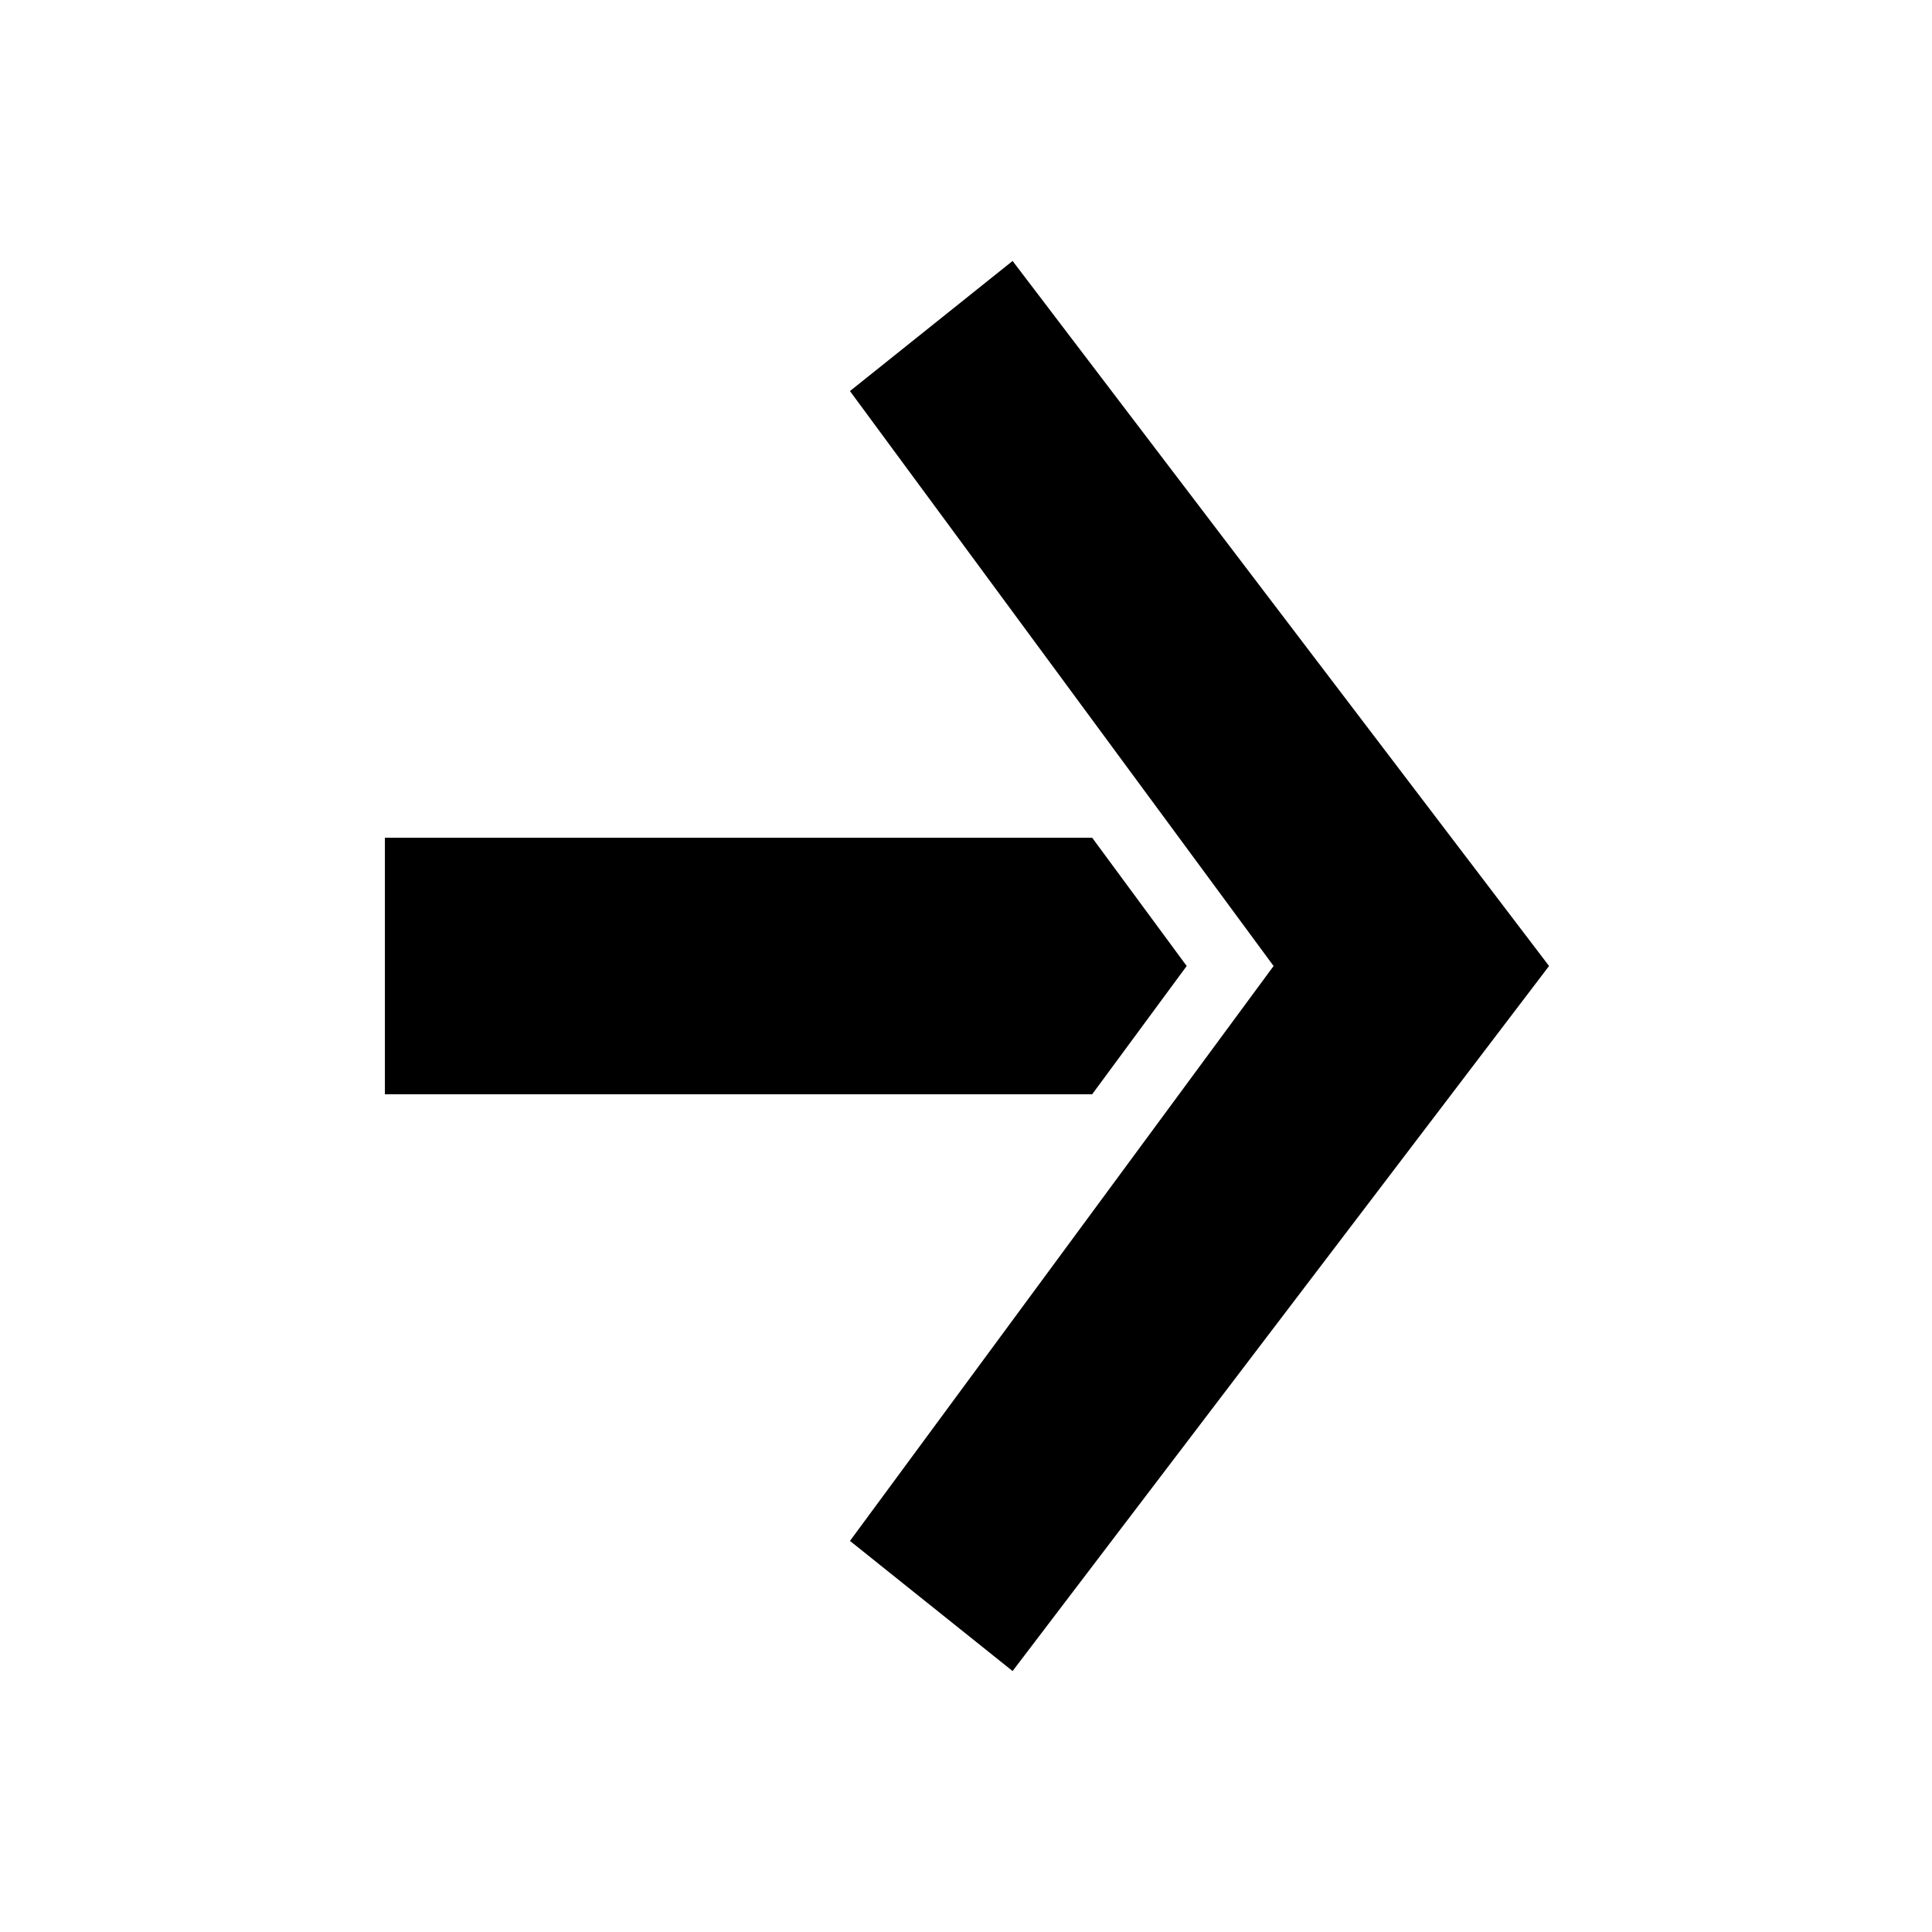
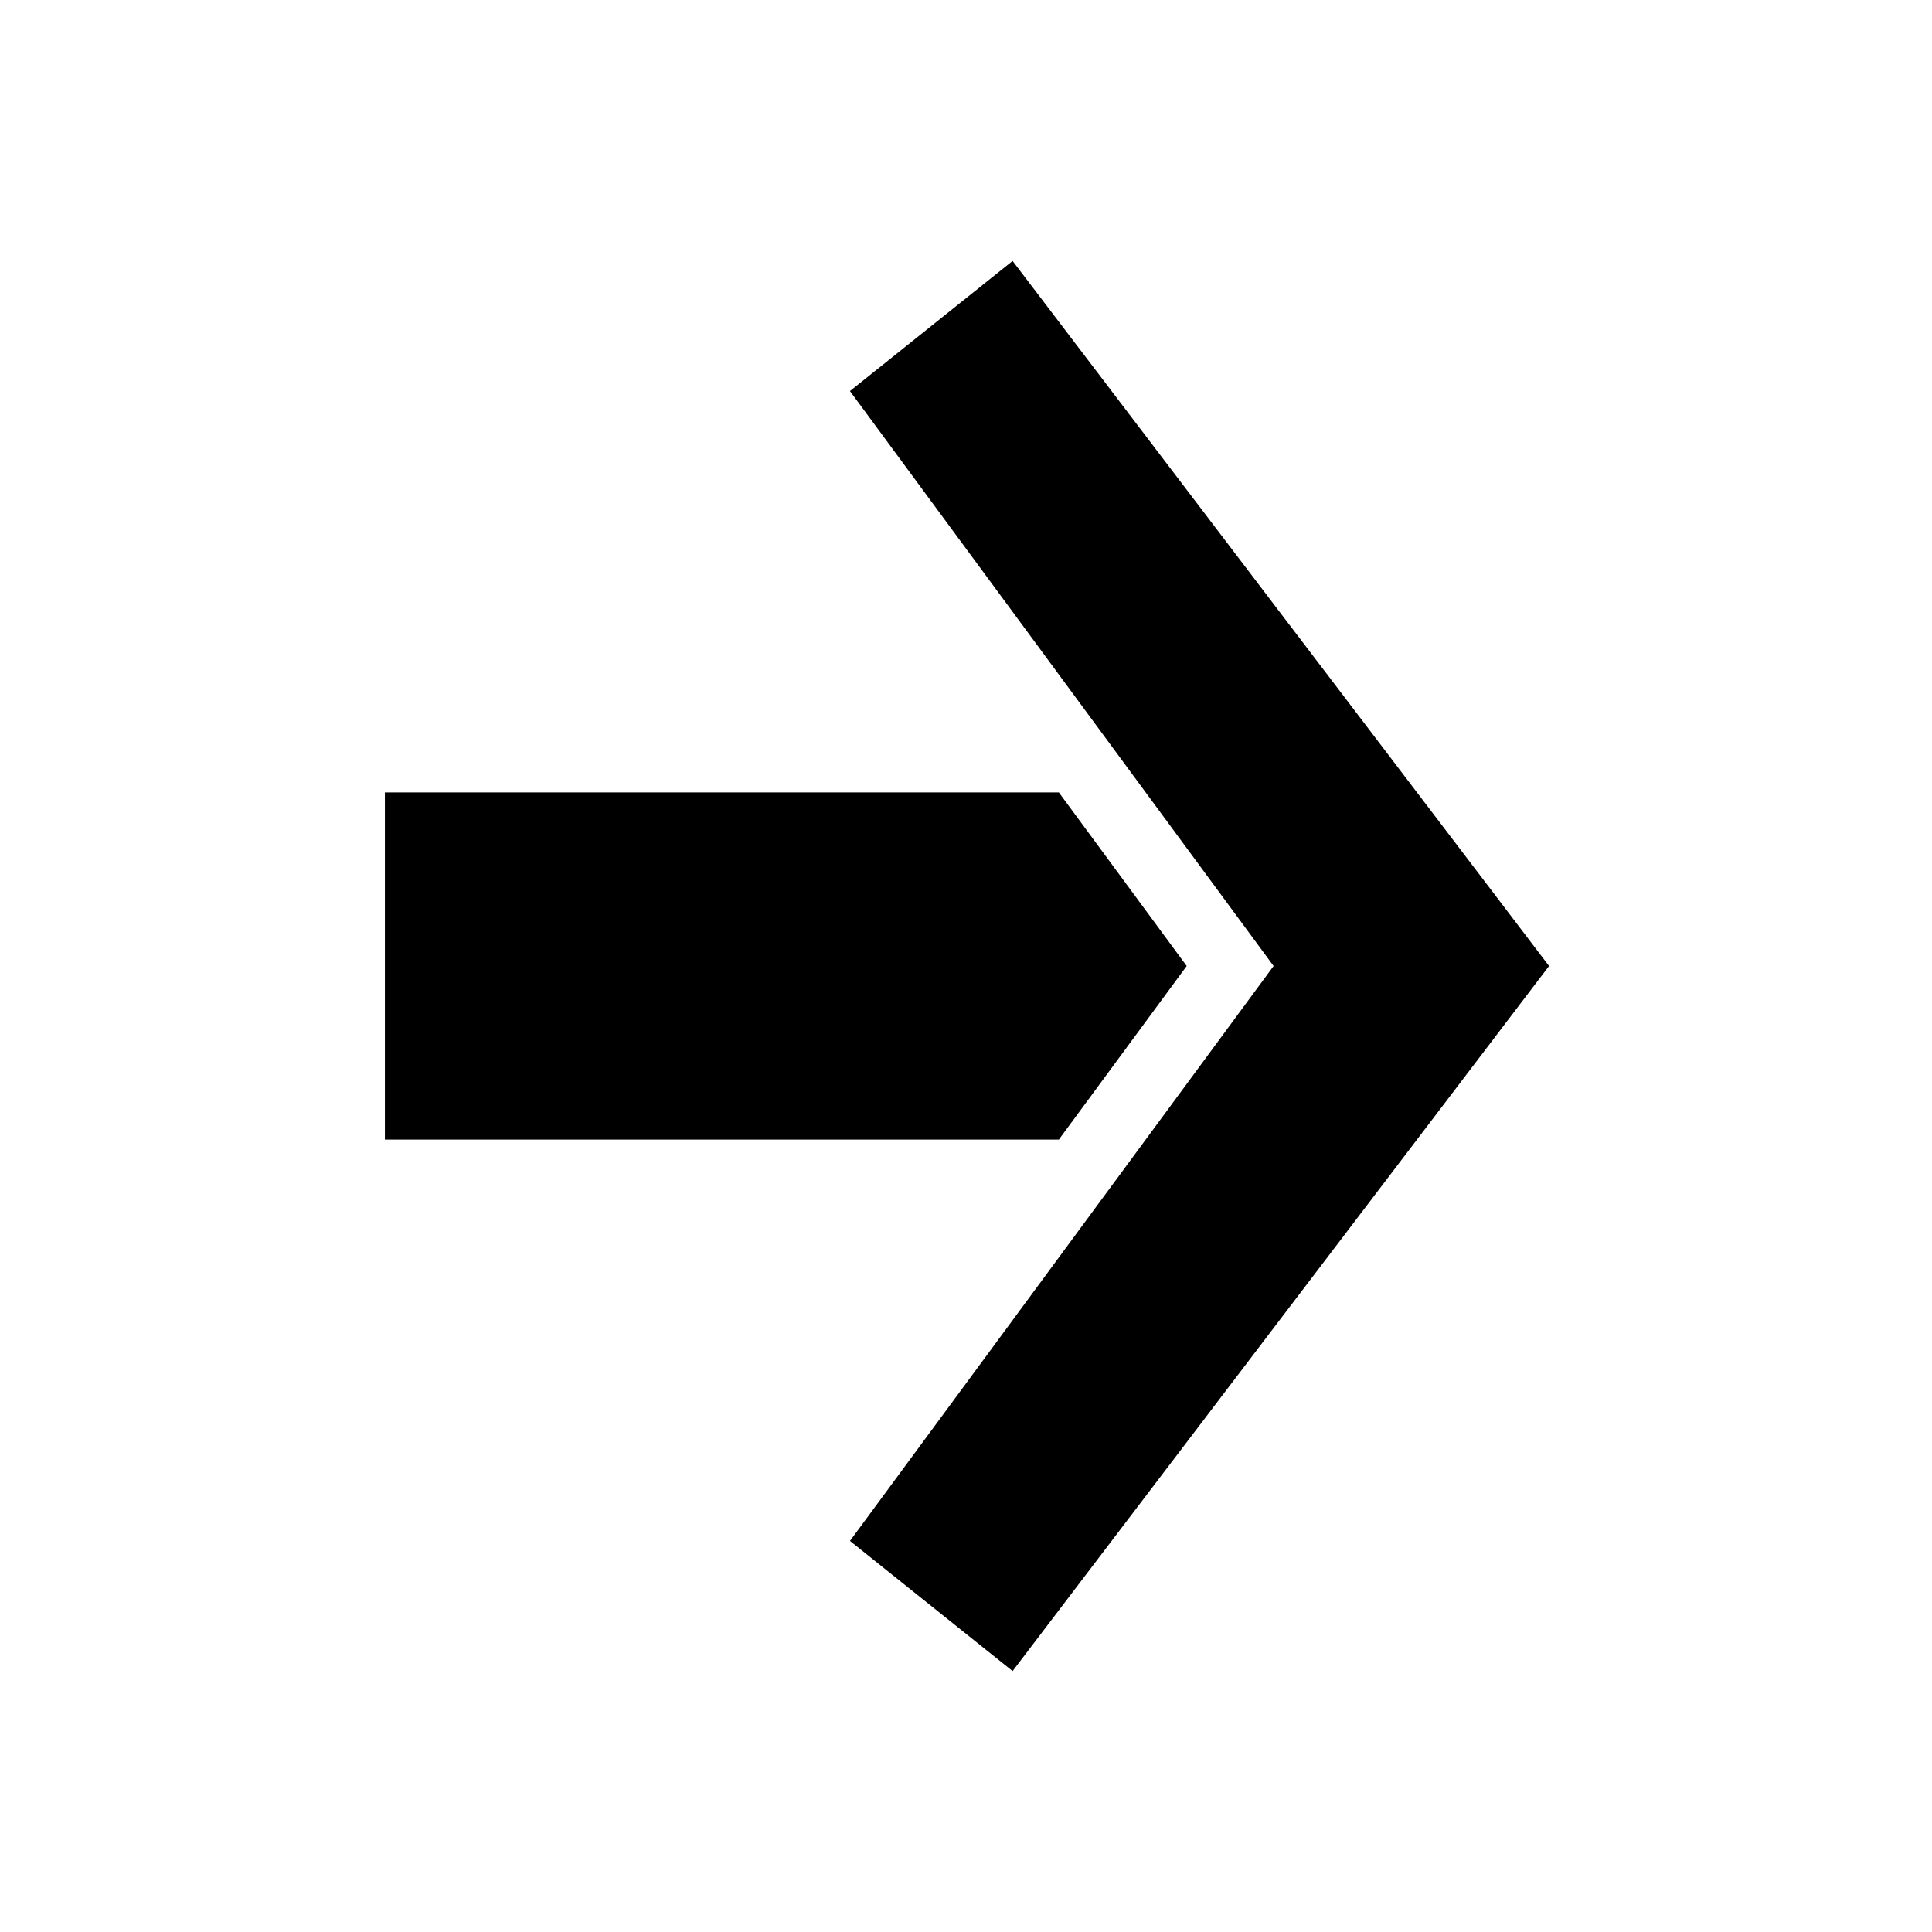
<svg xmlns="http://www.w3.org/2000/svg" id="right-arrow" width="128" height="128" viewBox="0 0 128 128">
  <defs>
    <style>
      .cls-1 {
        stroke: #000;
        stroke-width: 1px;
        fill-rule: evenodd;
      }
    </style>
  </defs>
  <path id="ArrowPoint" class="cls-1" d="M617,227l-10-8,28-38-28-38,10-8,35,46Z" transform="translate(-550 -117)" />
-   <path id="ArrowStem" class="cls-1" d="M622.105,173L628,181l-5.895,8H576V173h46.105Z" transform="translate(-550 -117)" />
+   <path id="ArrowStem" class="cls-1" d="M619.9,192H576V170H619.9L628,181h0Z" transform="translate(-550 -117)" />
</svg>
